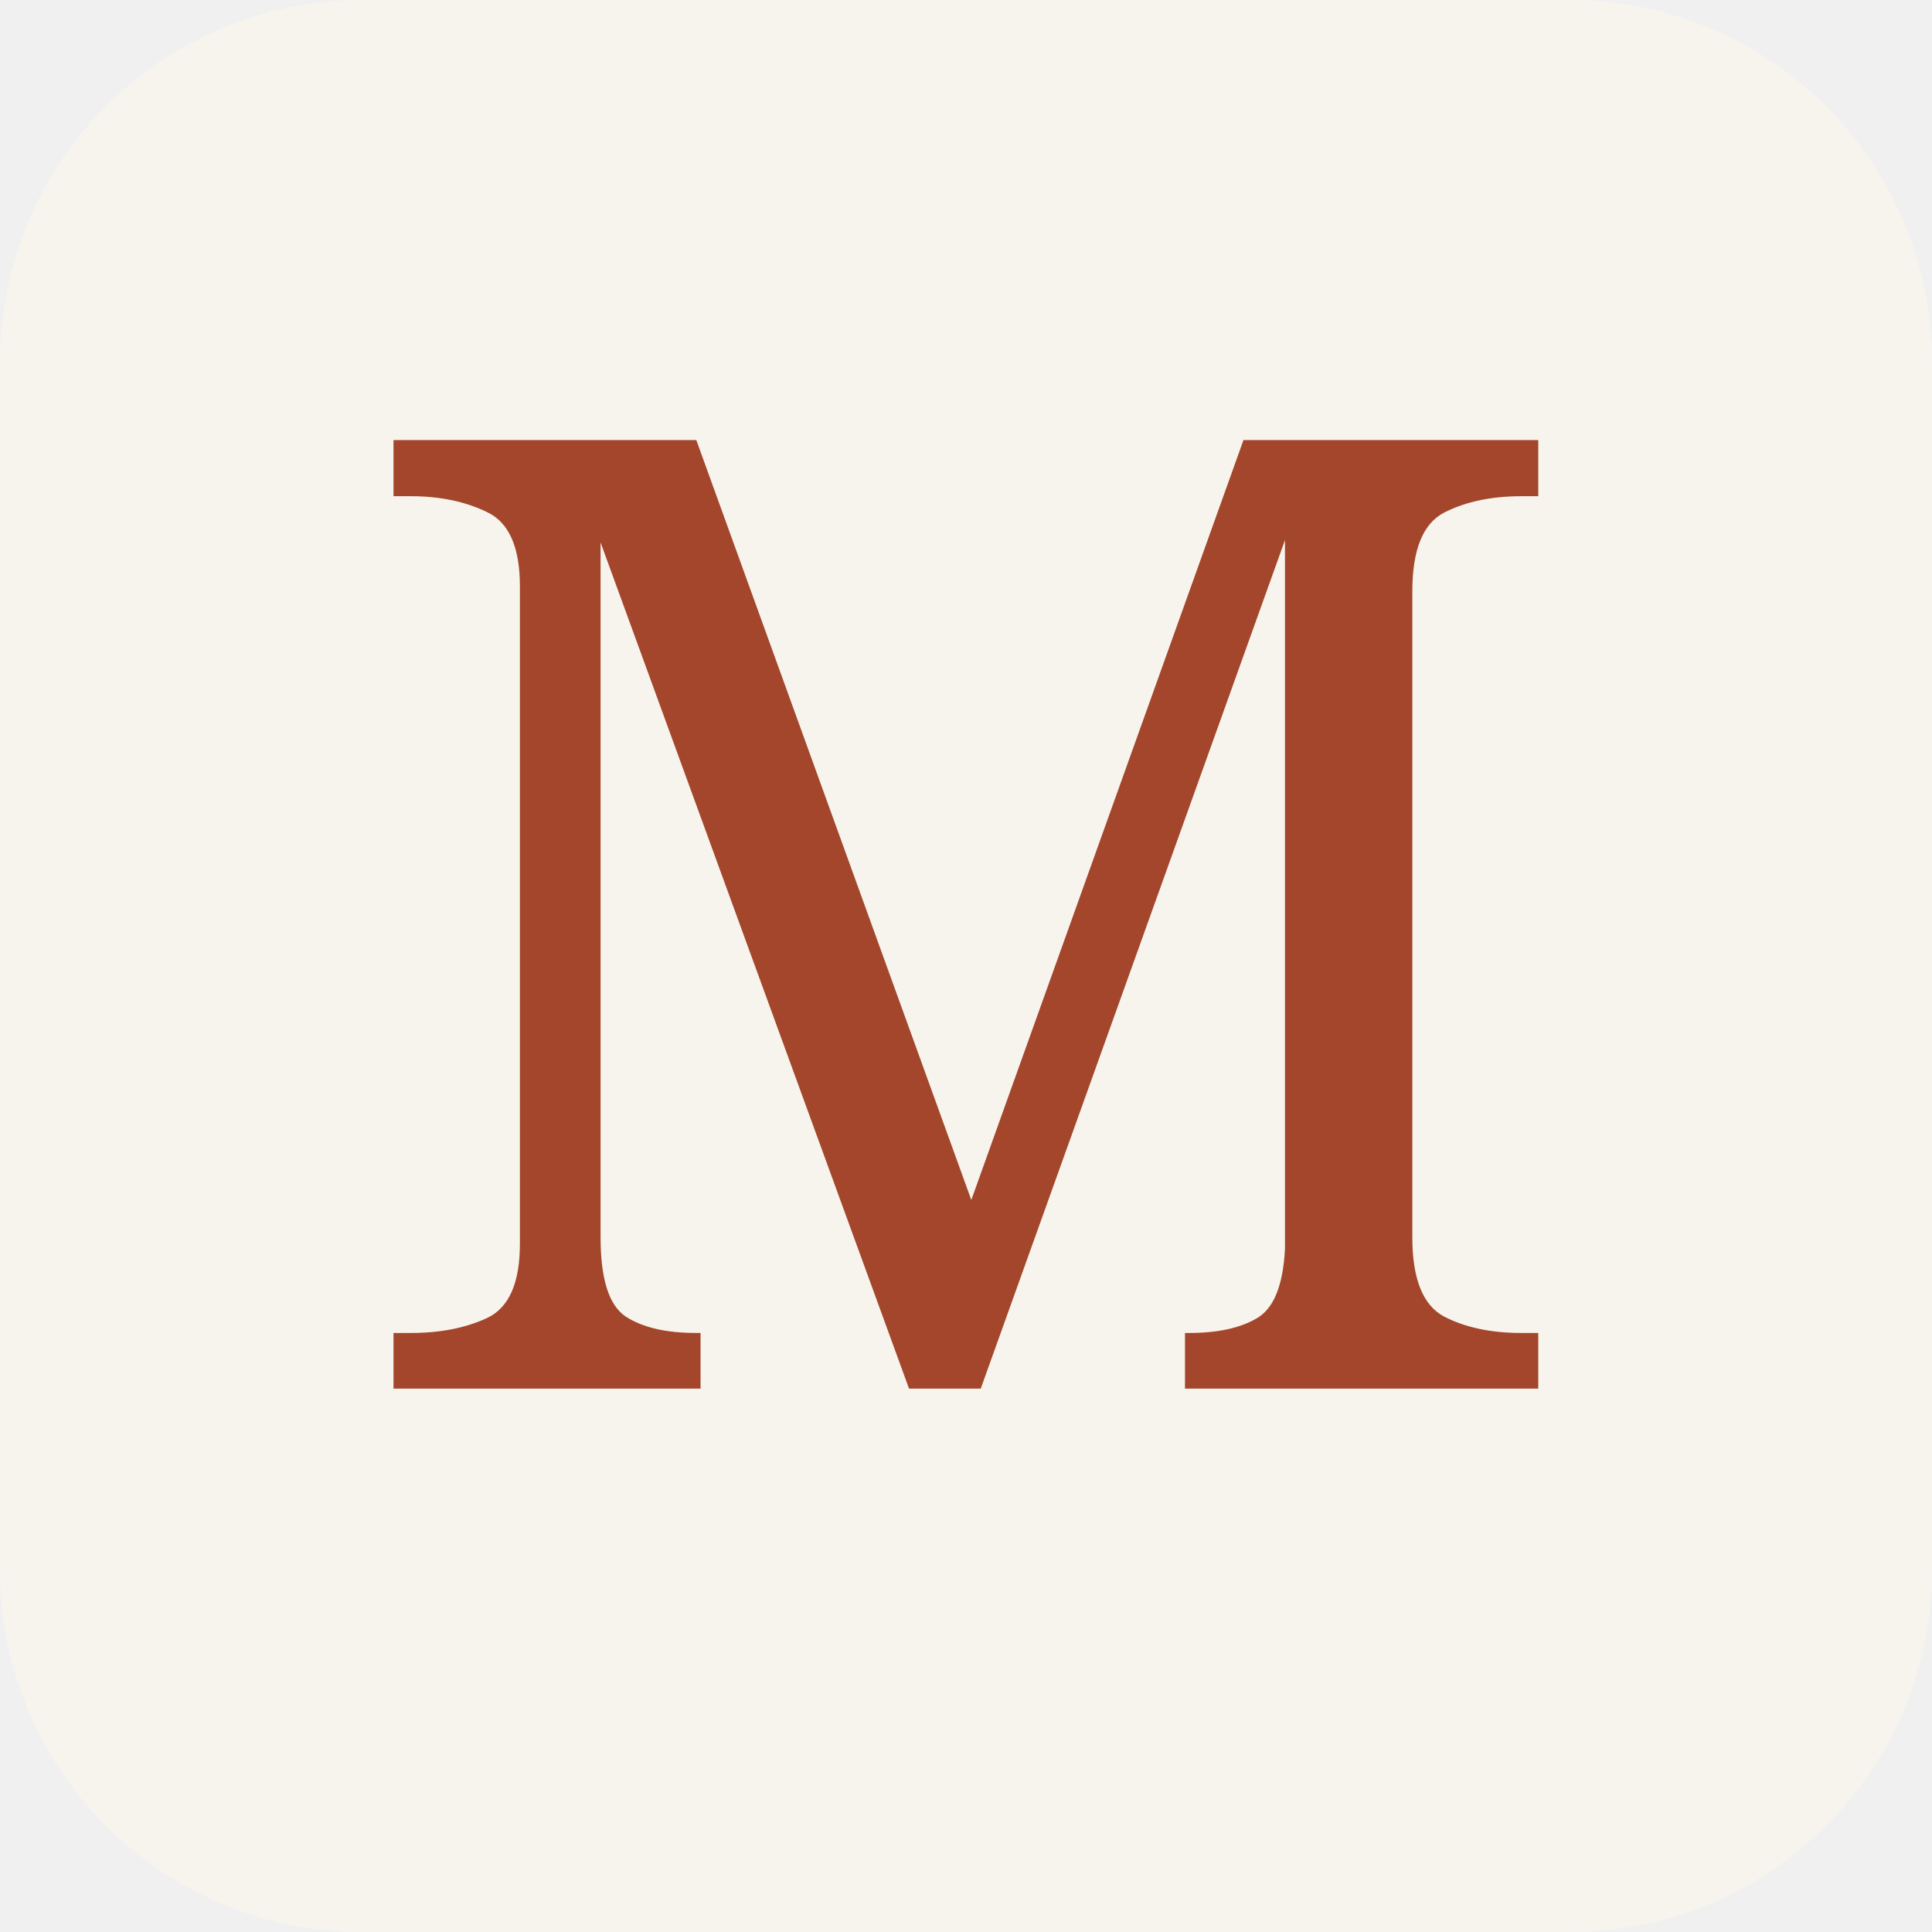
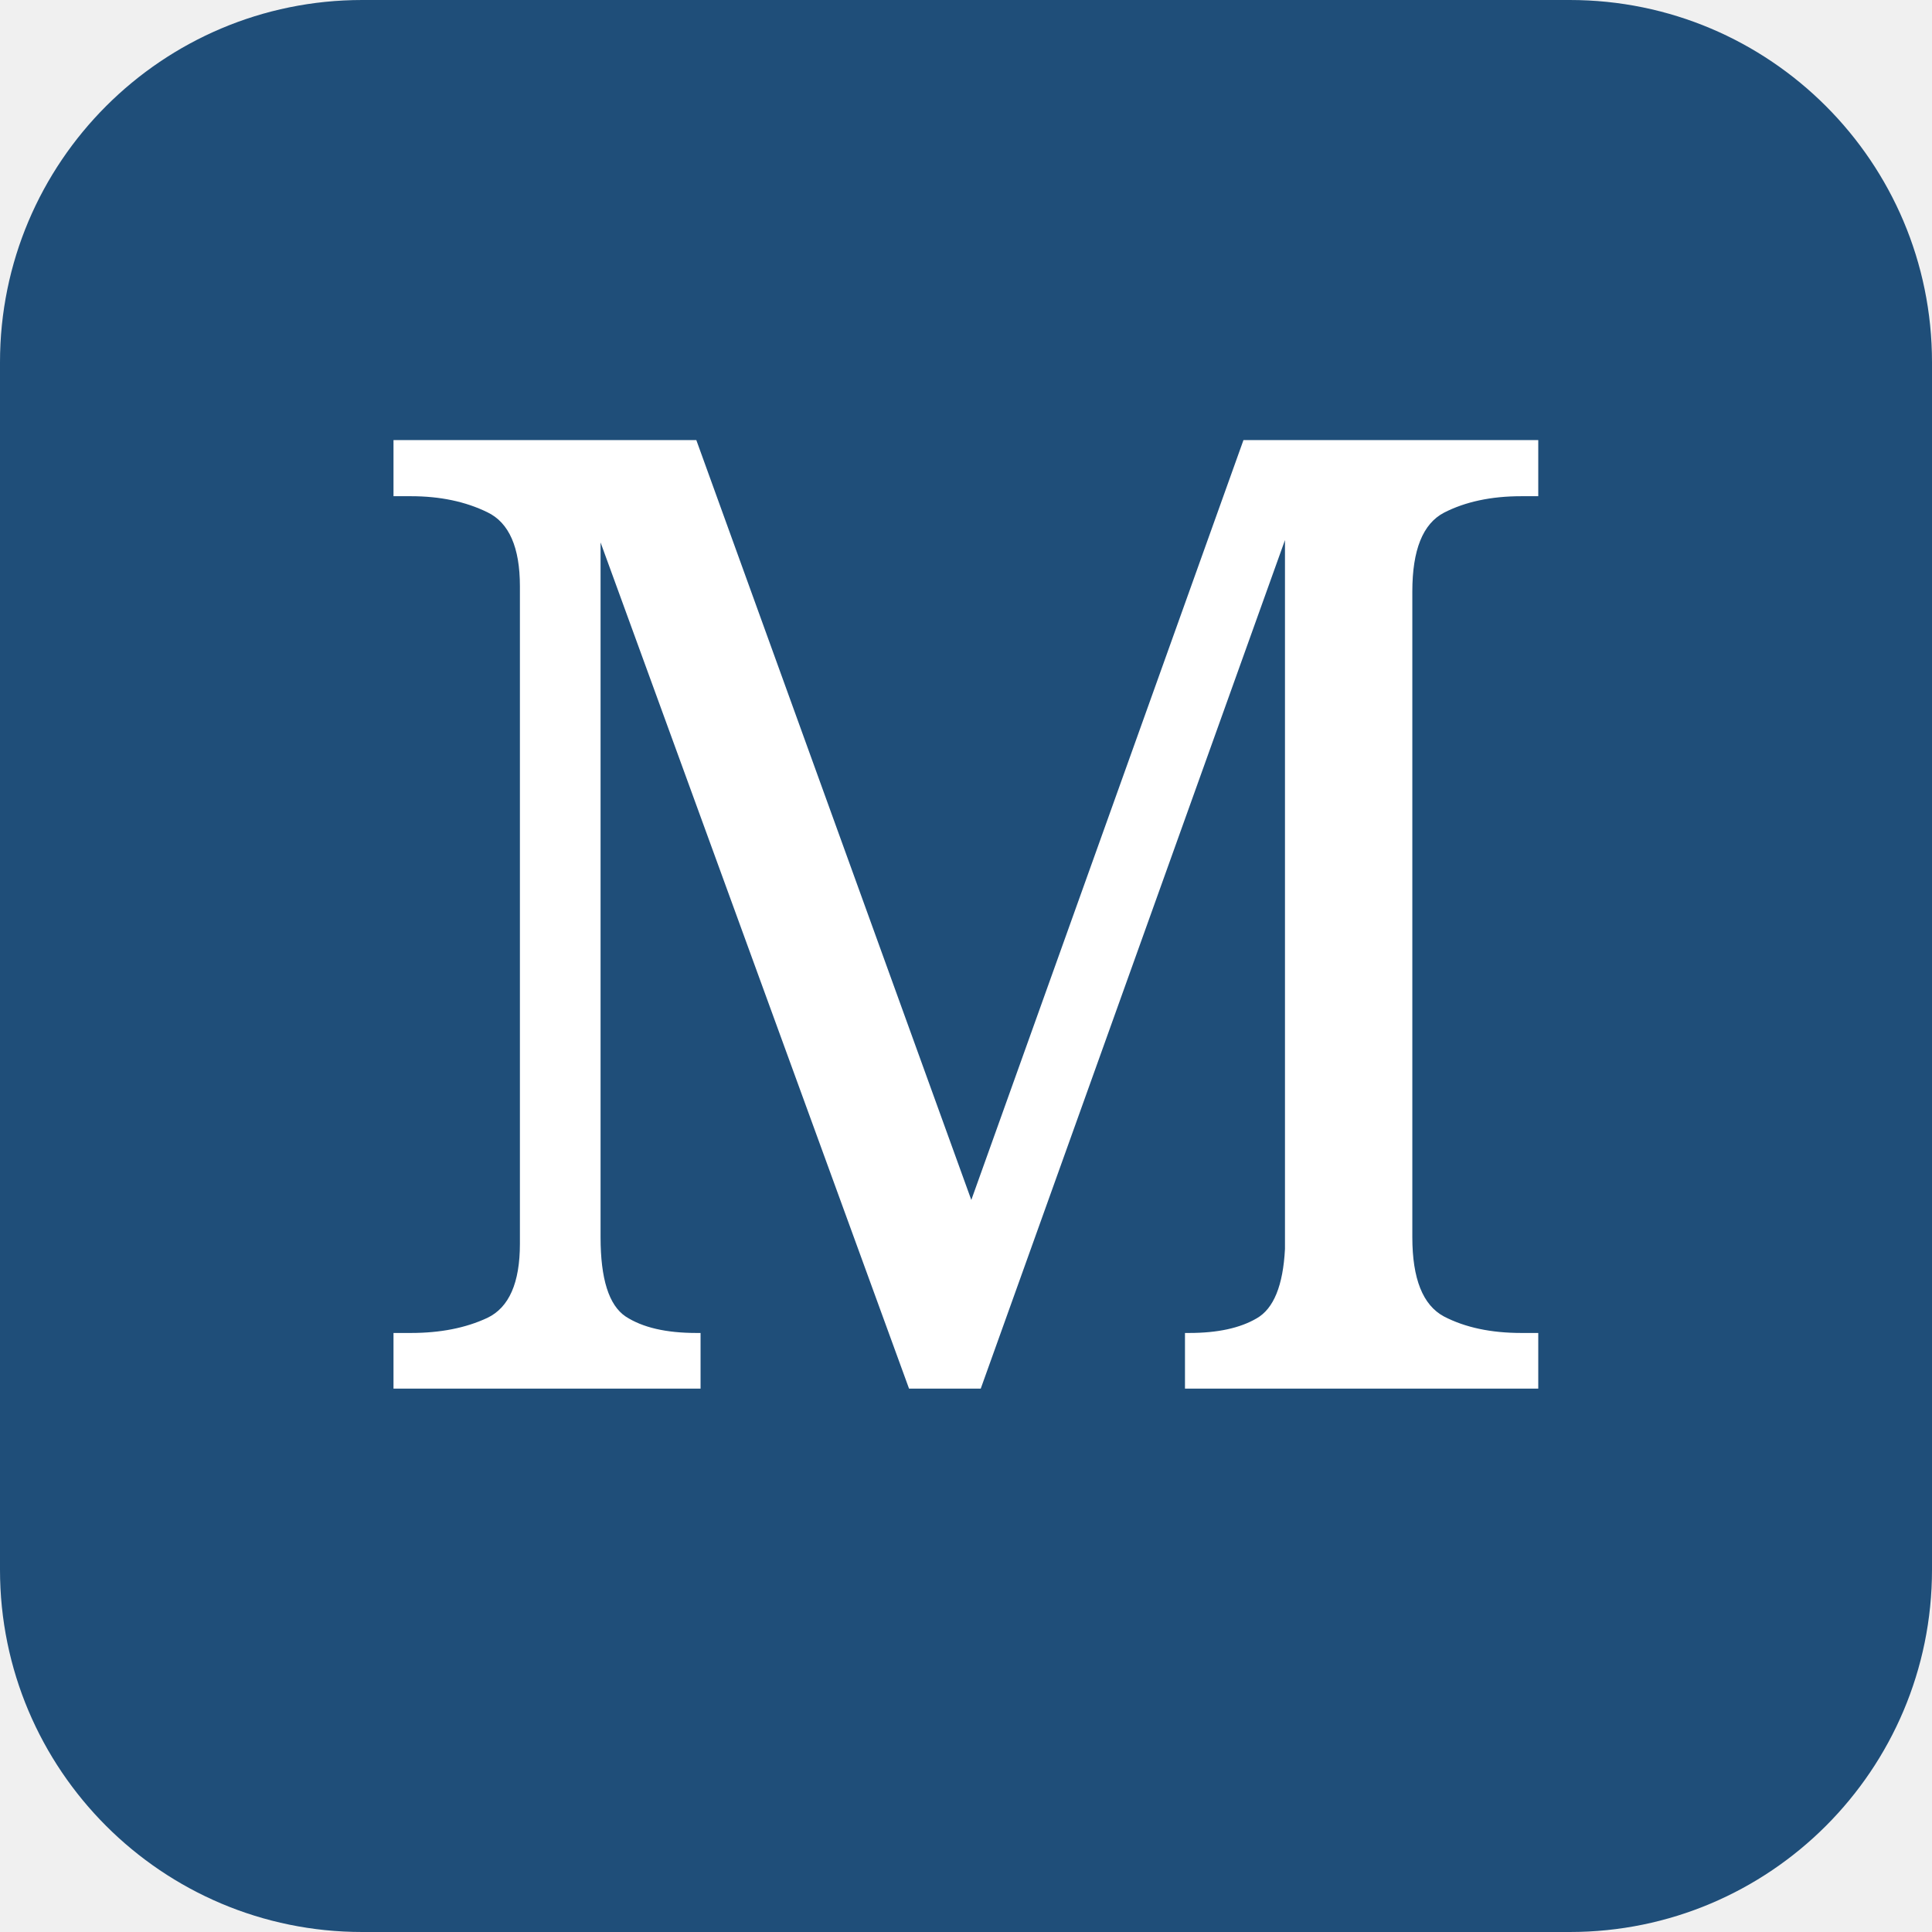
<svg xmlns="http://www.w3.org/2000/svg" viewBox="0 0 64 64">
-   <rect width="64" height="64" rx="12" fill="#f7f4ee" />
-   <text x="32" y="46" font-family="Georgia,serif" font-size="44" text-anchor="middle" fill="#a3462b">M</text>
+   <rect width="64" height="64" rx="12" fill="#1f4e79" />
+   <text x="32" y="46" font-family="Georgia,serif" font-size="44" text-anchor="middle" fill="#ffffff">M</text>
</svg>
